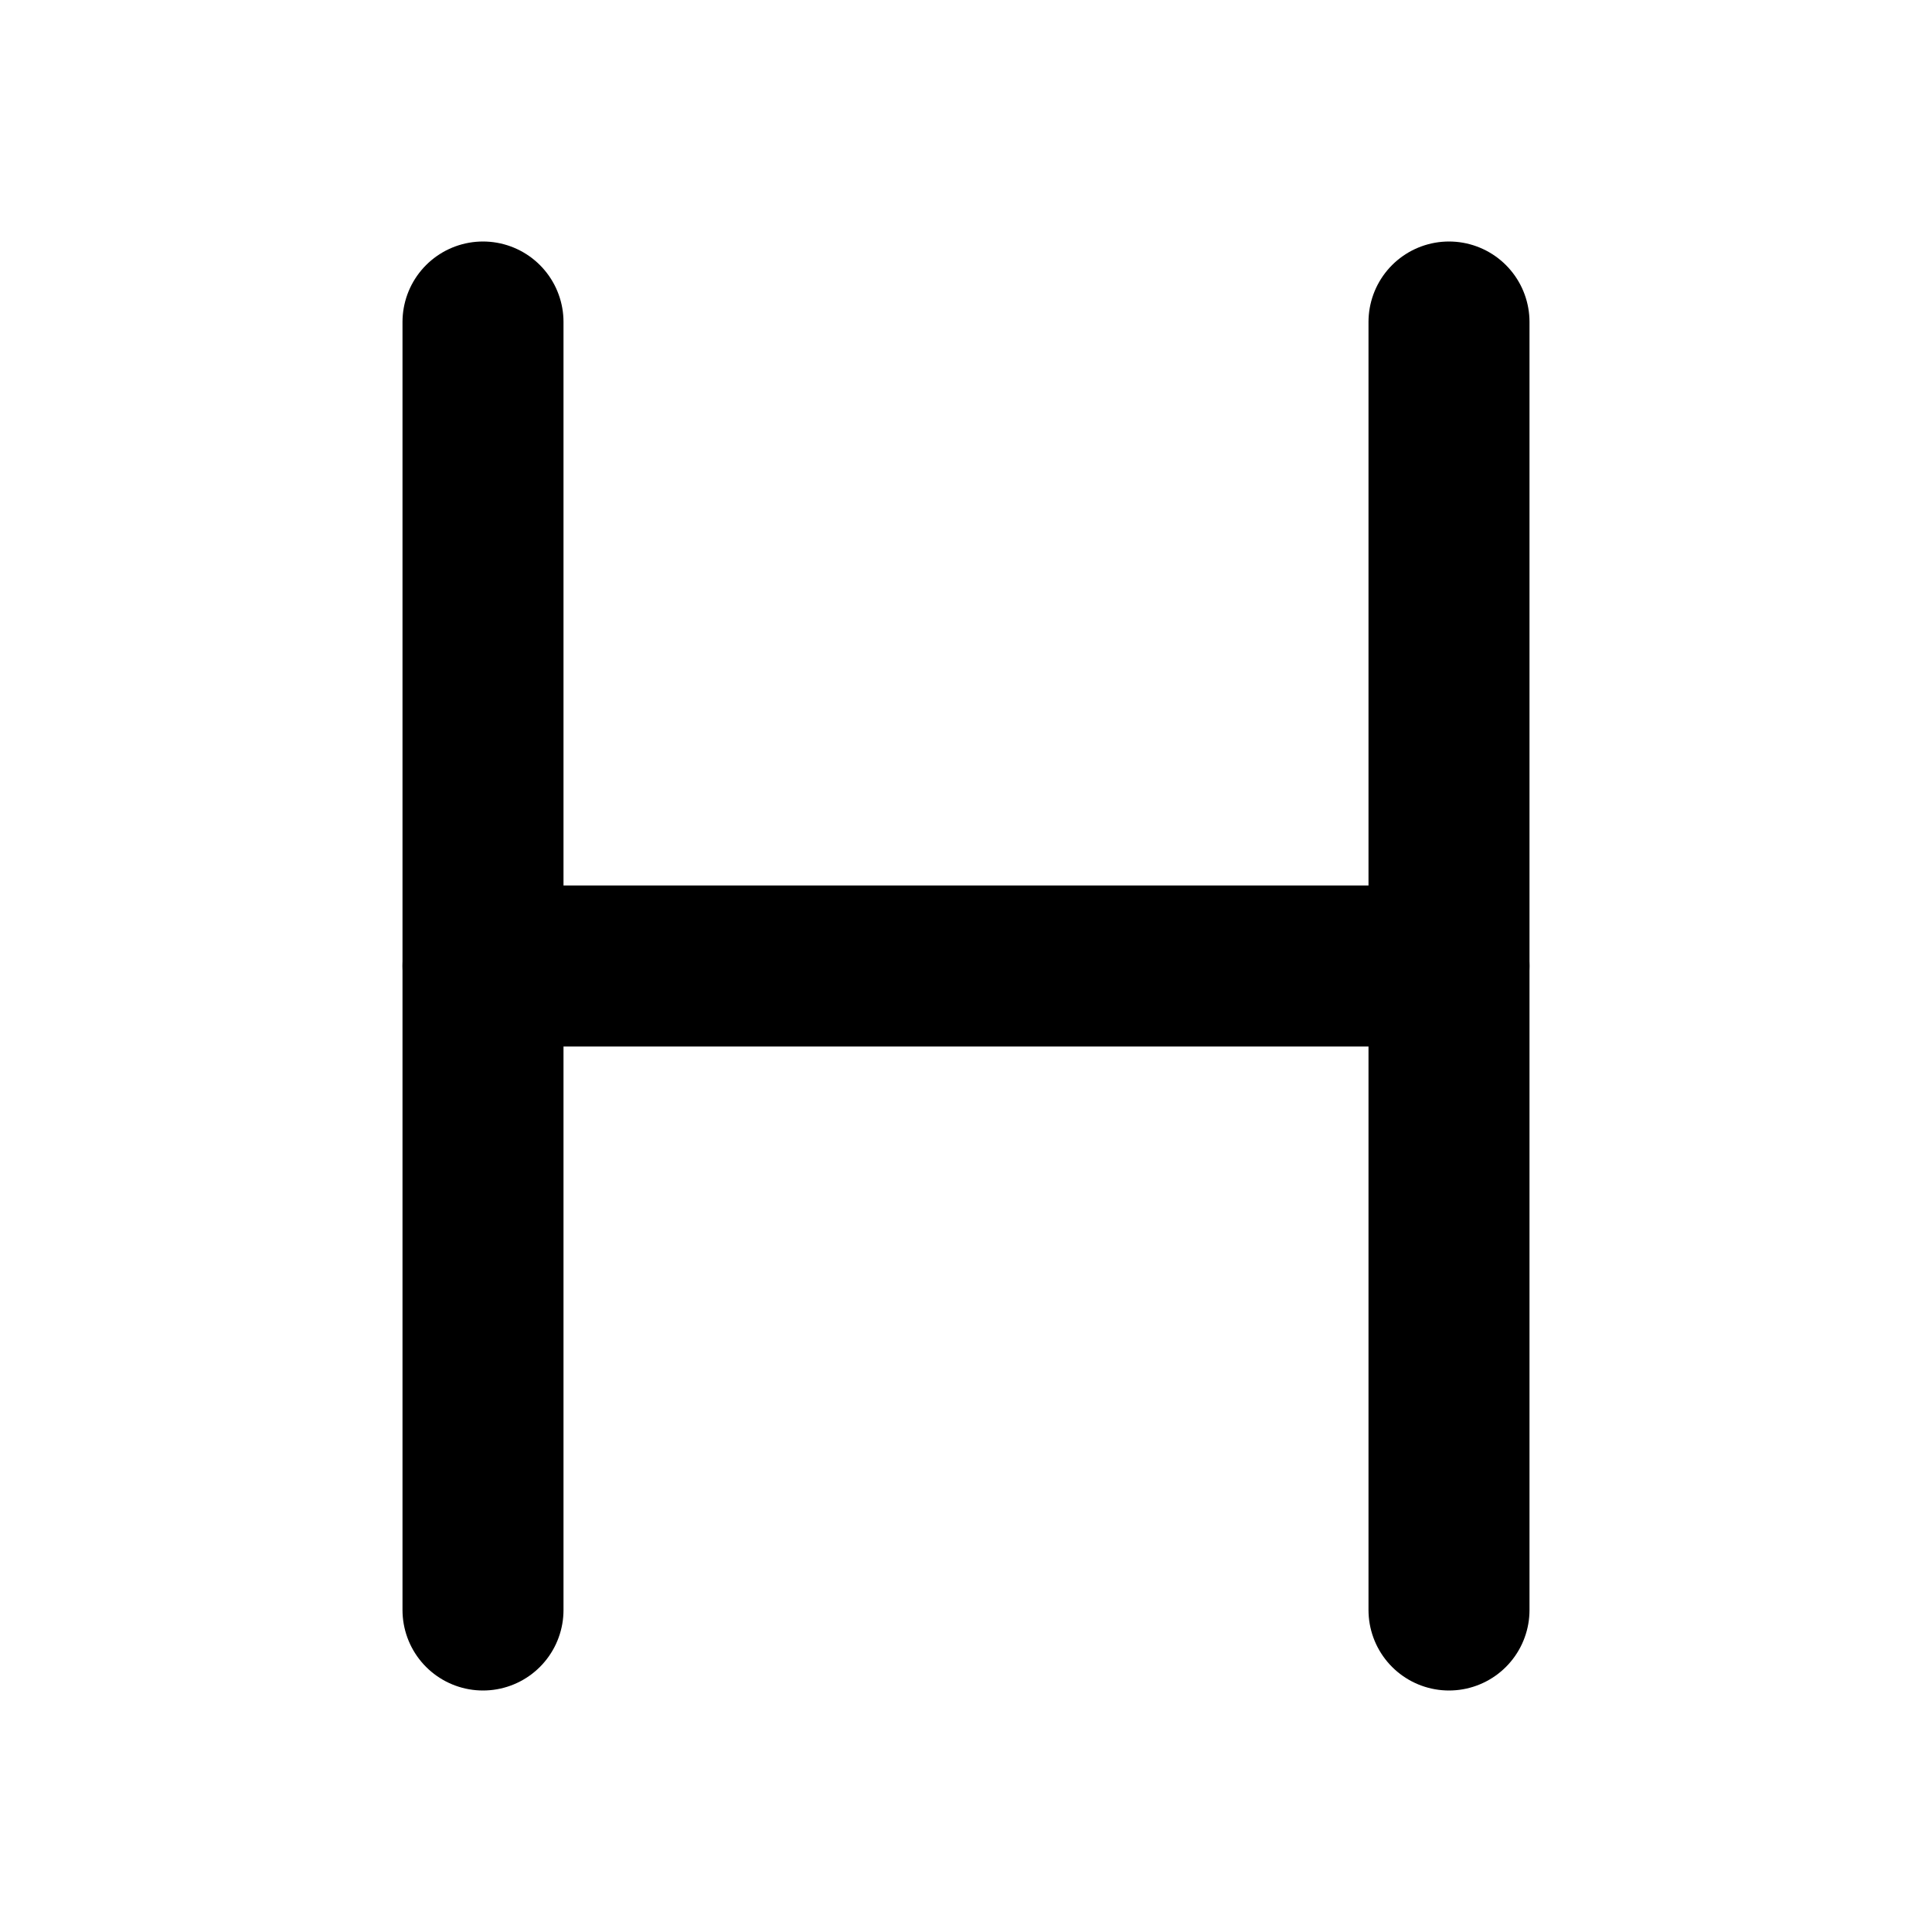
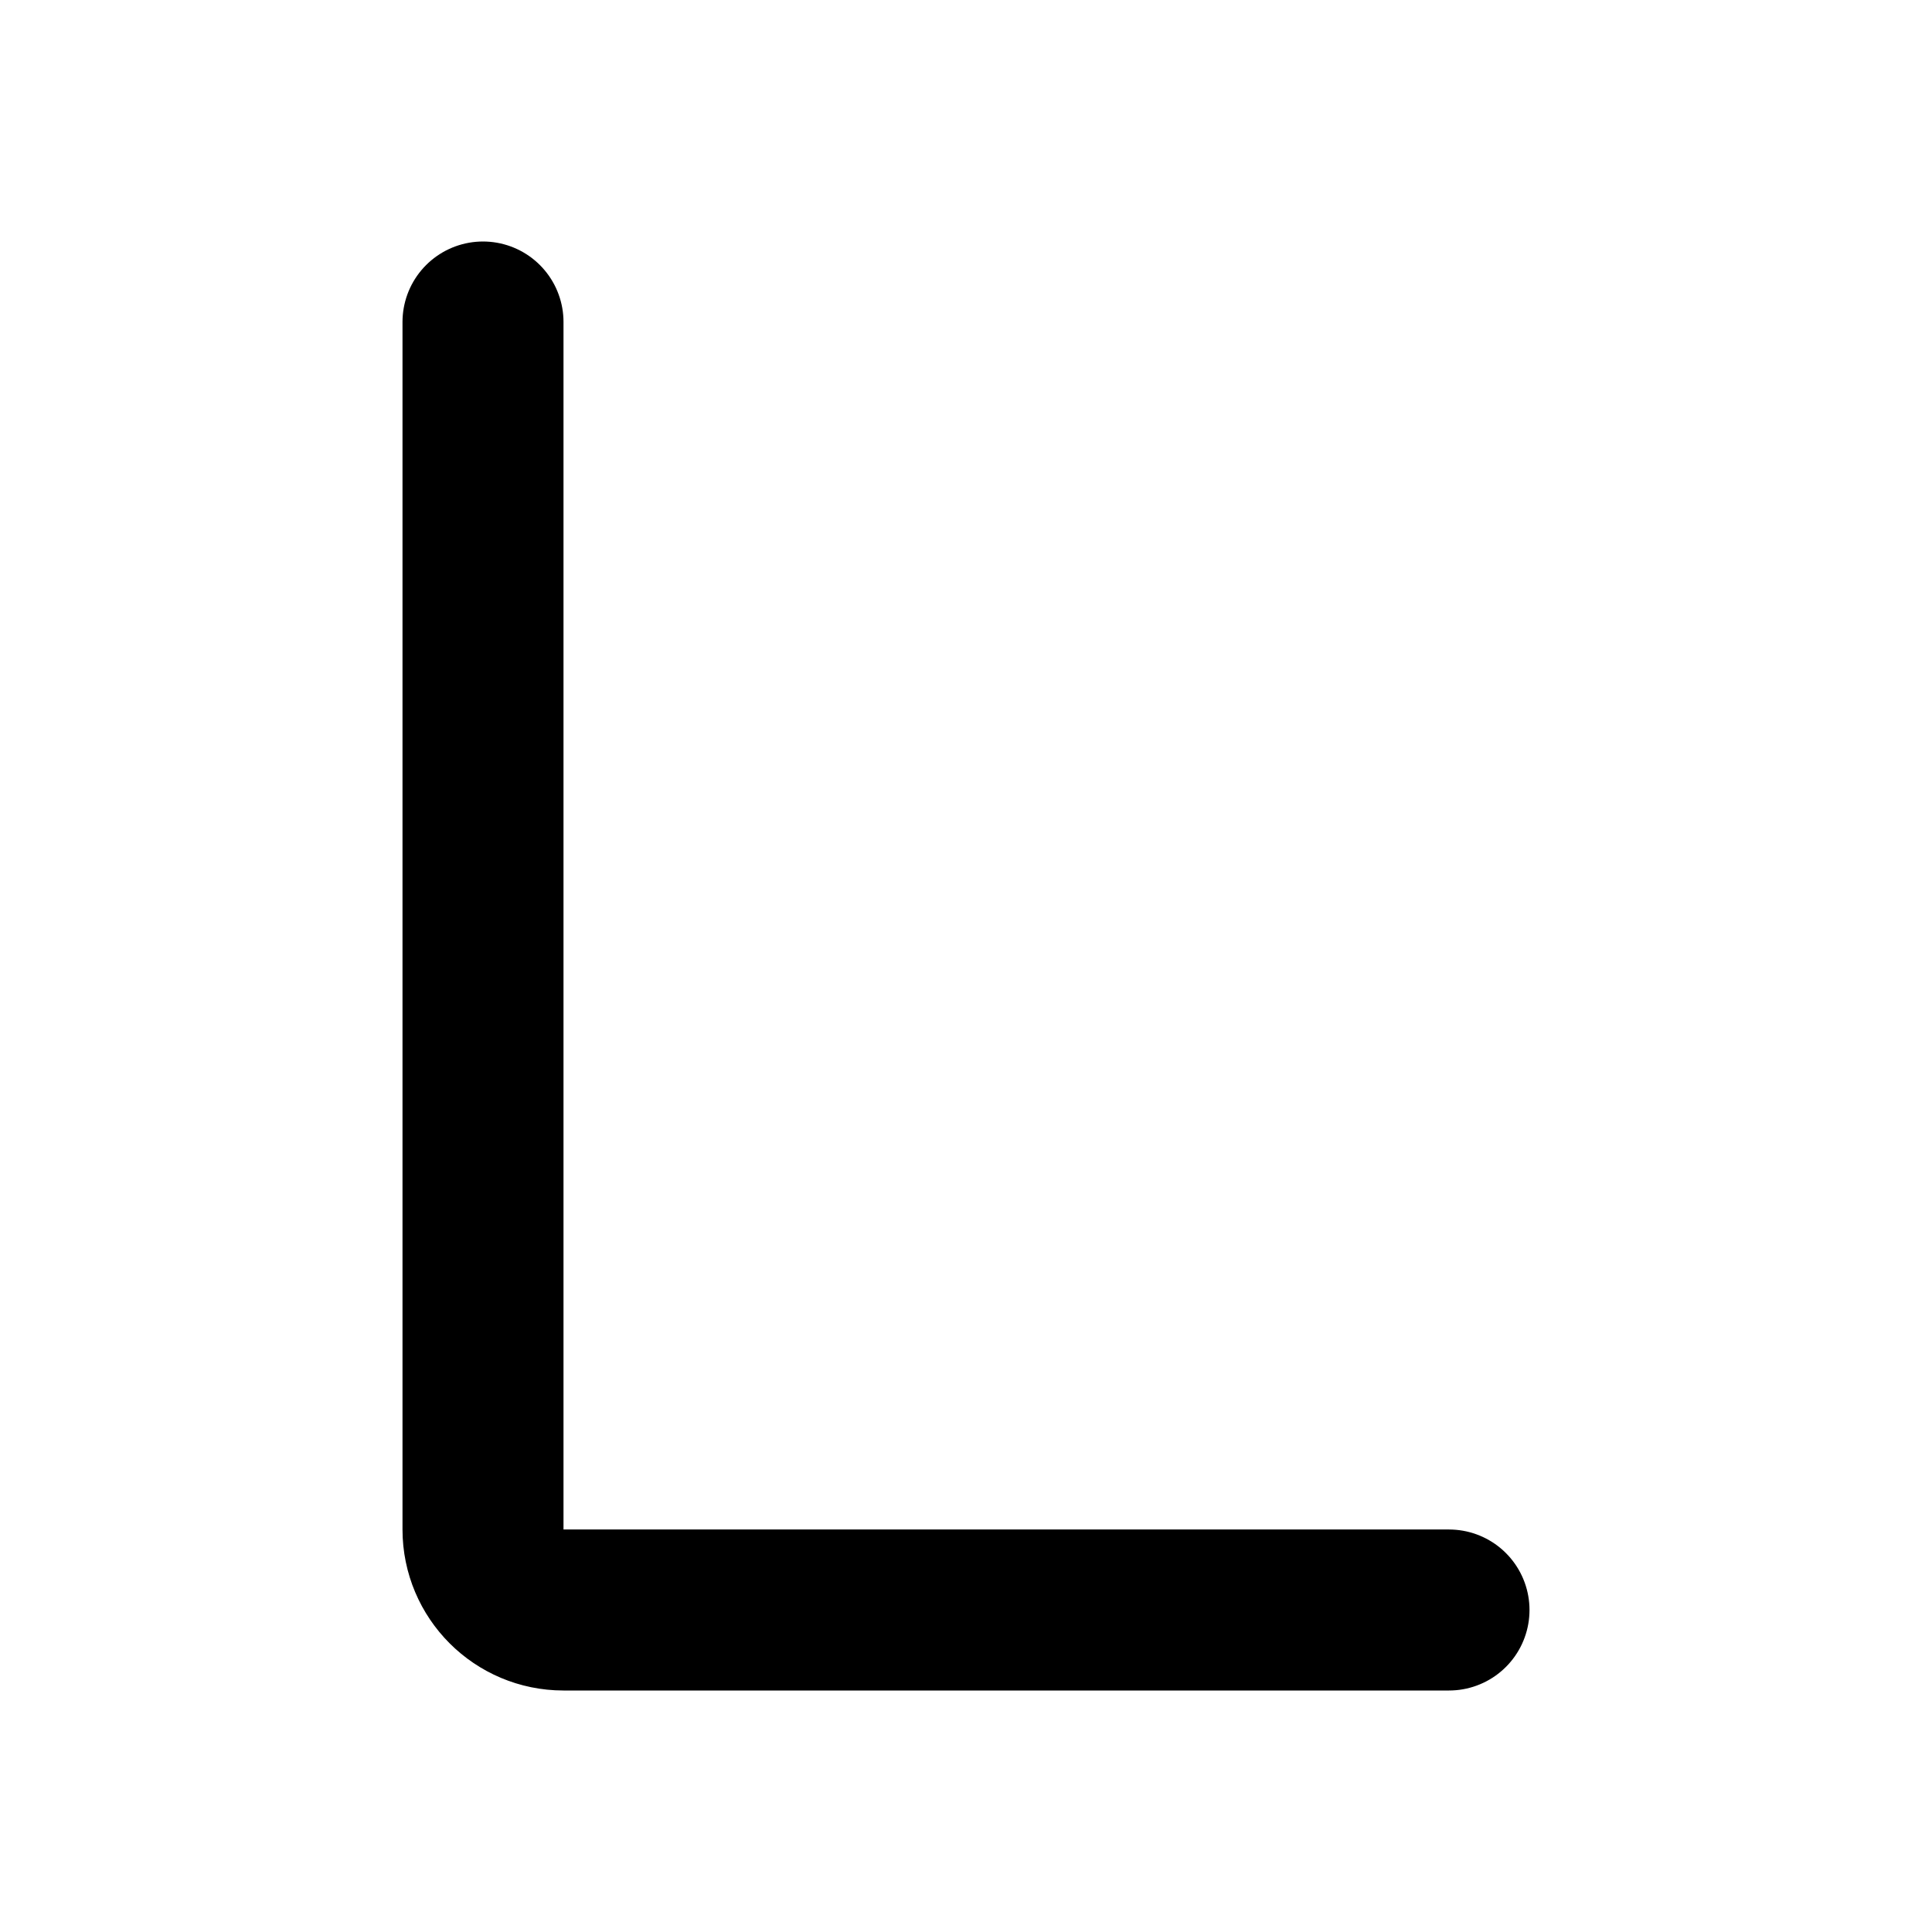
<svg xmlns="http://www.w3.org/2000/svg" width="24" height="24" viewBox="0 0 24 24" fill="none" stroke="currentColor" stroke-width="2" stroke-linecap="round" stroke-linejoin="round">
-   <path d="M6 12h12" />
-   <path d="M6 20V4" />
-   <path d="M18 20V4" />
+   <path d="M6 4v15a1 1 0 001 1h11" />
</svg>
